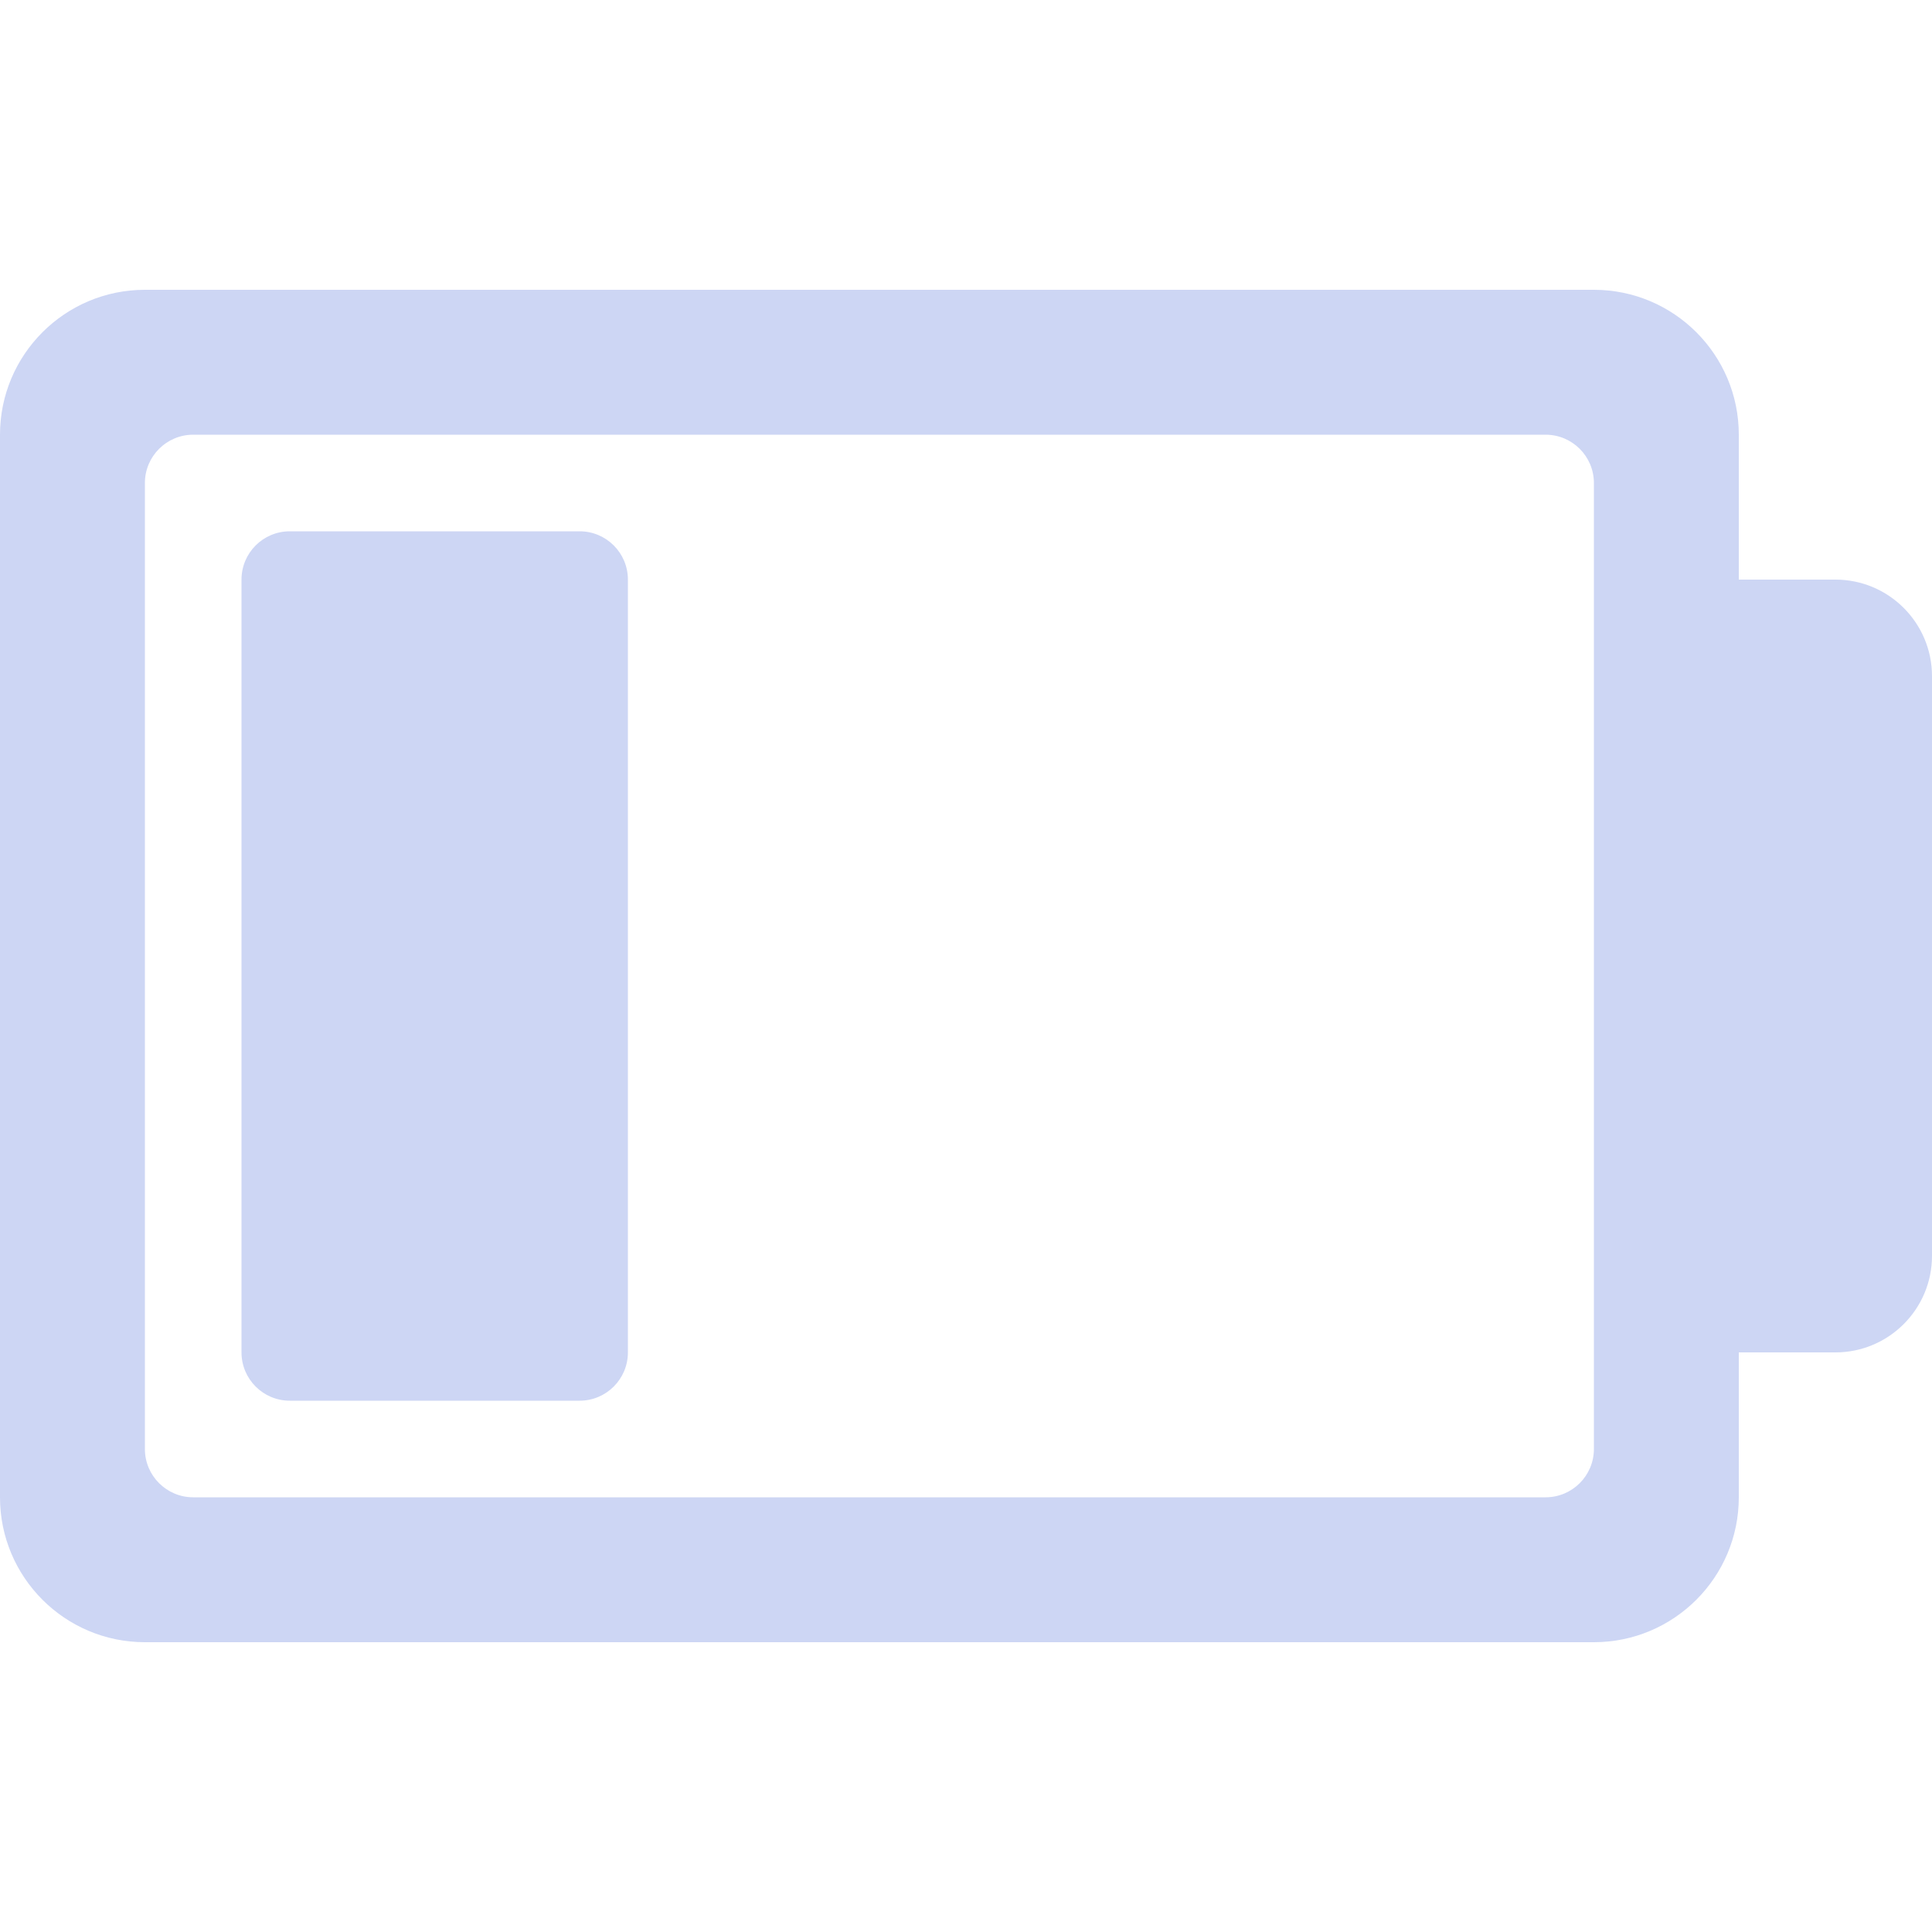
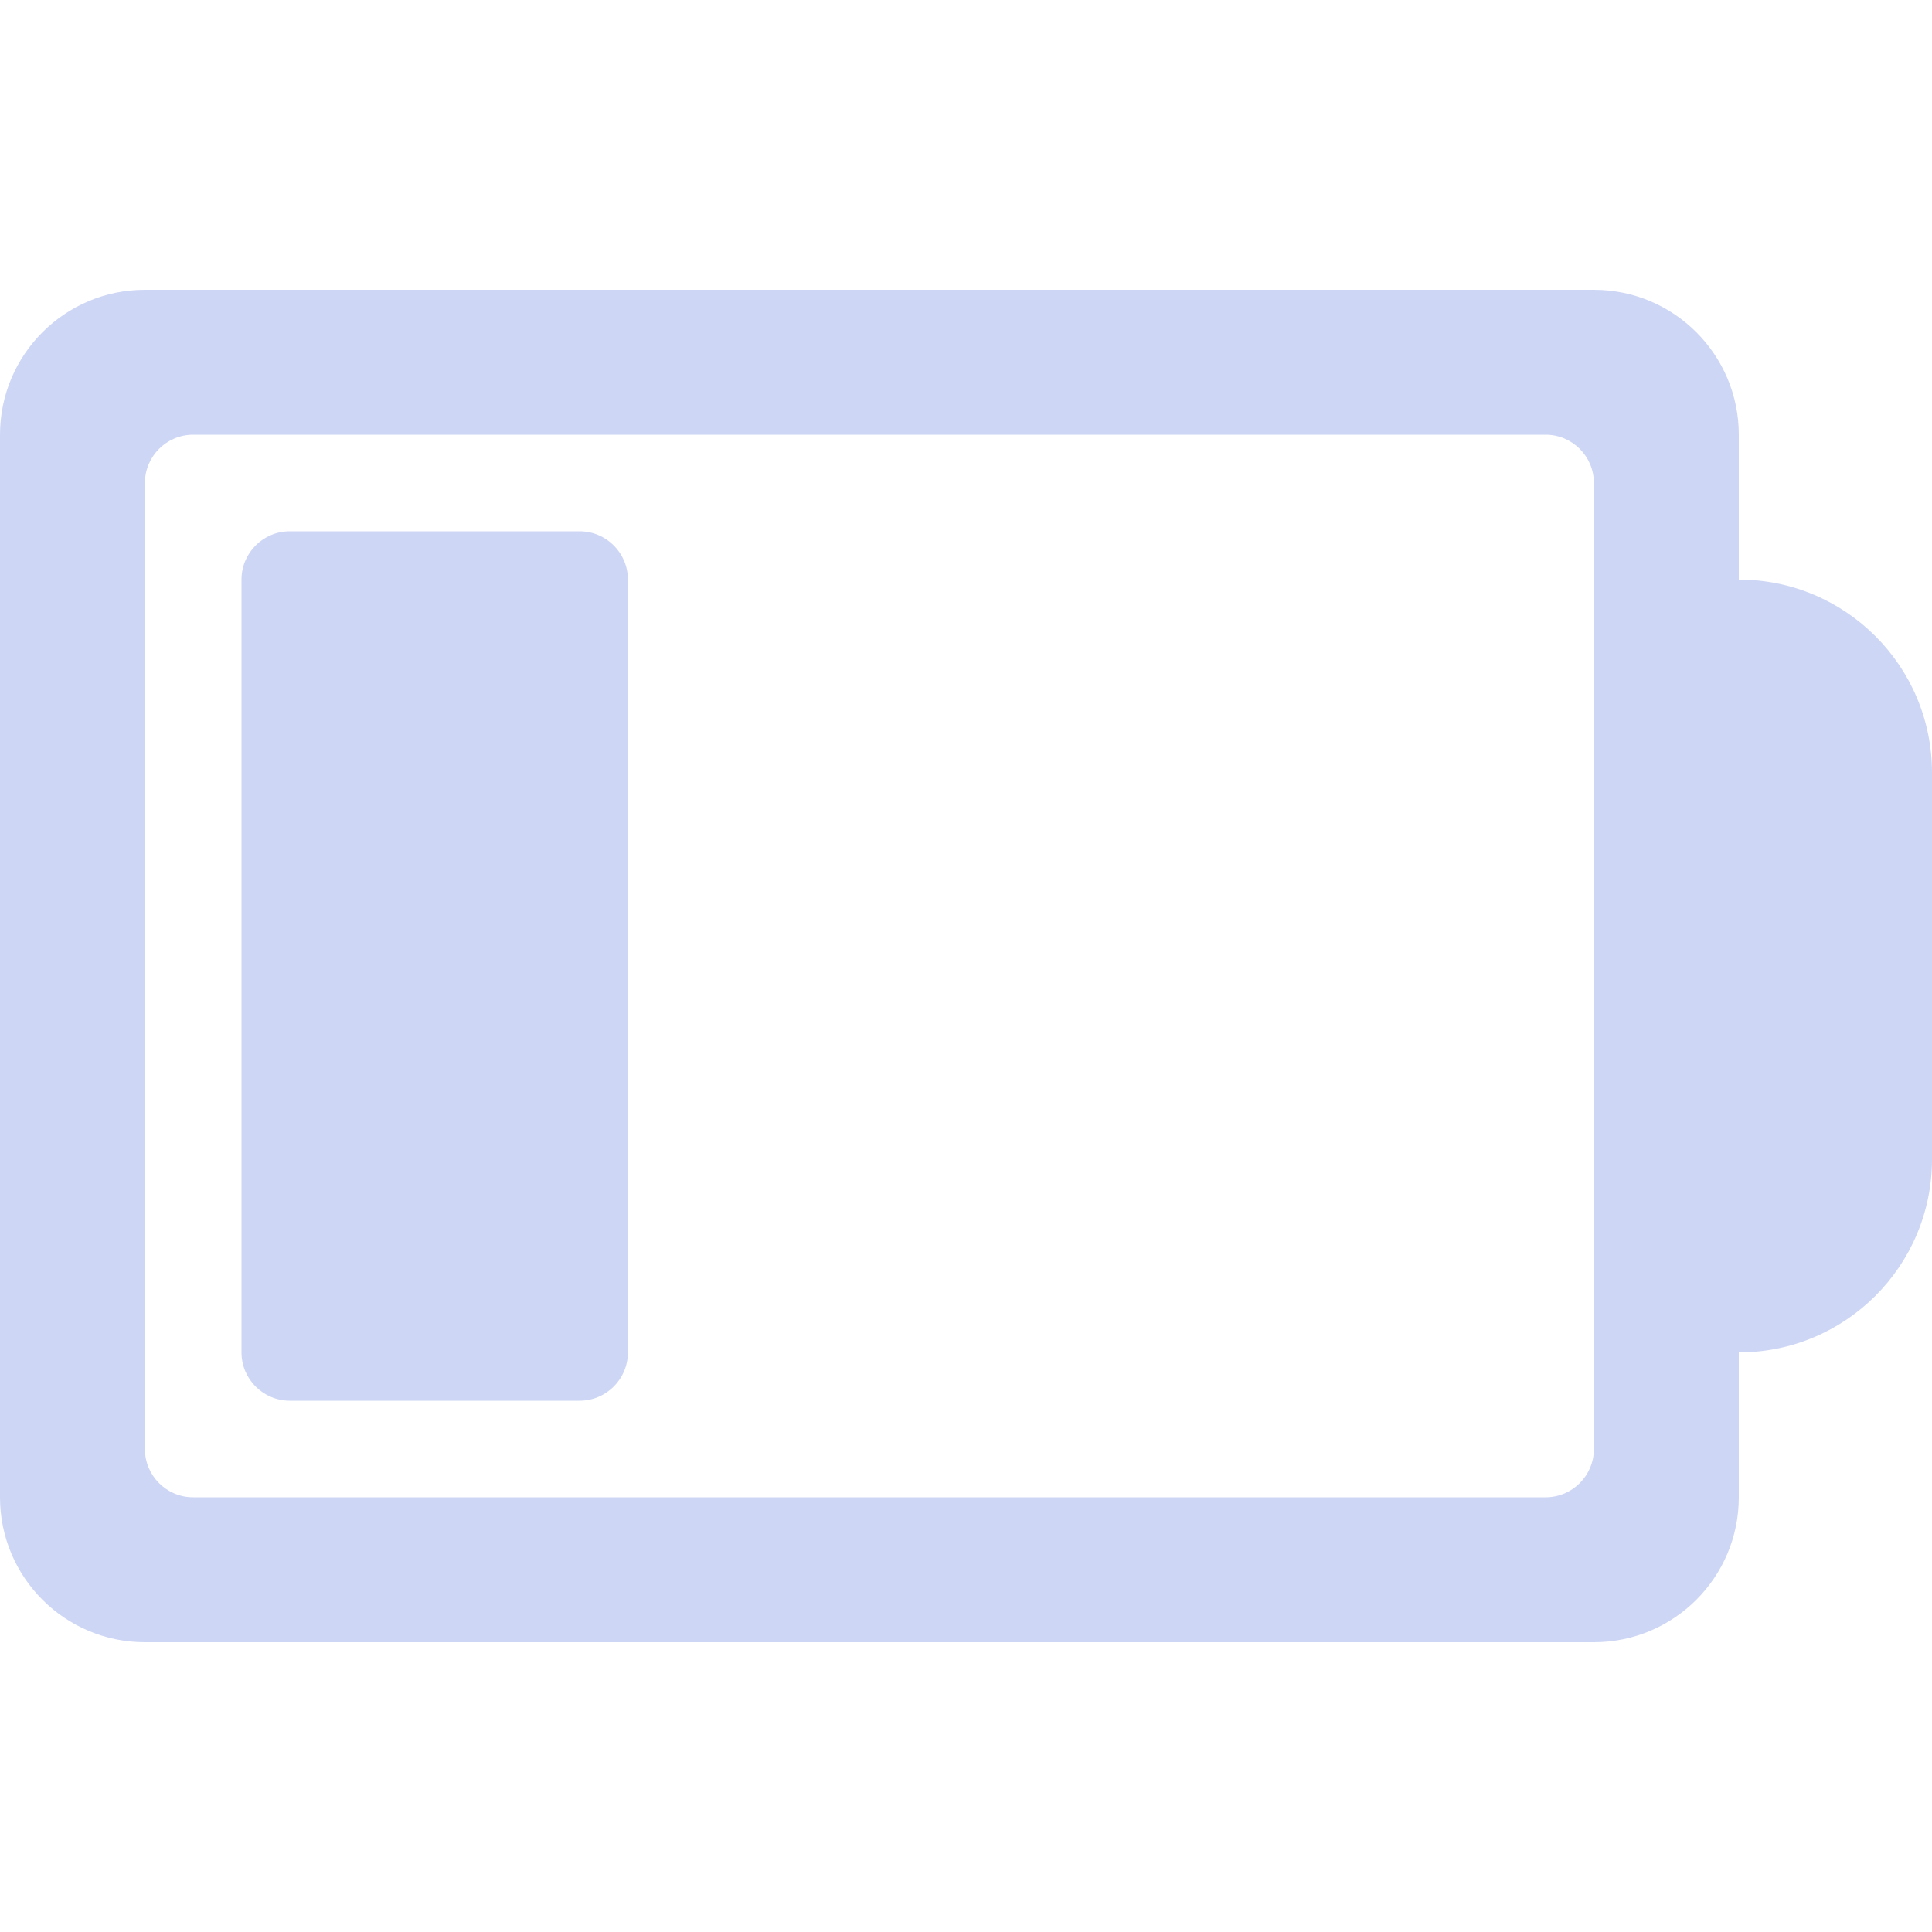
<svg xmlns="http://www.w3.org/2000/svg" width="20" height="20" viewBox="0 0 20 20" fill="none">
-   <path d="M16.5 3C17.328 3 18 3.672 18 4.5V6H19C19.552 6 20 6.448 20 7V13C20 13.552 19.552 14 19 14H18V15.5C18 16.328 17.328 17 16.5 17H1.5C0.672 17 8.05325e-09 16.328 0 15.5V4.5C6.4426e-08 3.672 0.672 3 1.5 3H16.5ZM2 4.5C1.724 4.5 1.5 4.724 1.5 5V15C1.5 15.276 1.724 15.5 2 15.5H16C16.276 15.5 16.5 15.276 16.5 15V5C16.5 4.724 16.276 4.5 16 4.5H2Z" fill-rule="evenodd" clip-rule="evenodd" fill="#CDD6F4" />
  <rect x="2.5" y="5.5" width="4" height="9" rx="0.5" fill="#CDD6F4" />
+   <path d="M16.5 3C17.328 3 18 3.672 18 4.5V15.5C18 16.328 17.328 17 16.5 17H1.5C0.672 17 8.05325e-09 16.328 0 15.5V4.5C6.4426e-08 3.672 0.672 3 1.5 3H16.5ZM2 4.5C1.724 4.5 1.5 4.724 1.5 5V15C1.5 15.276 1.724 15.5 2 15.5H16C16.276 15.5 16.5 15.276 16.5 15V5C16.5 4.724 16.276 4.5 16 4.5H2Z" fill="#CDD6F4" />
+   <path d="M17 6H18C19.105 6 20 6.895 20 8V12C20 13.105 19.105 14 18 14H17V6Z" fill="#CDD6F4" />
</svg>
